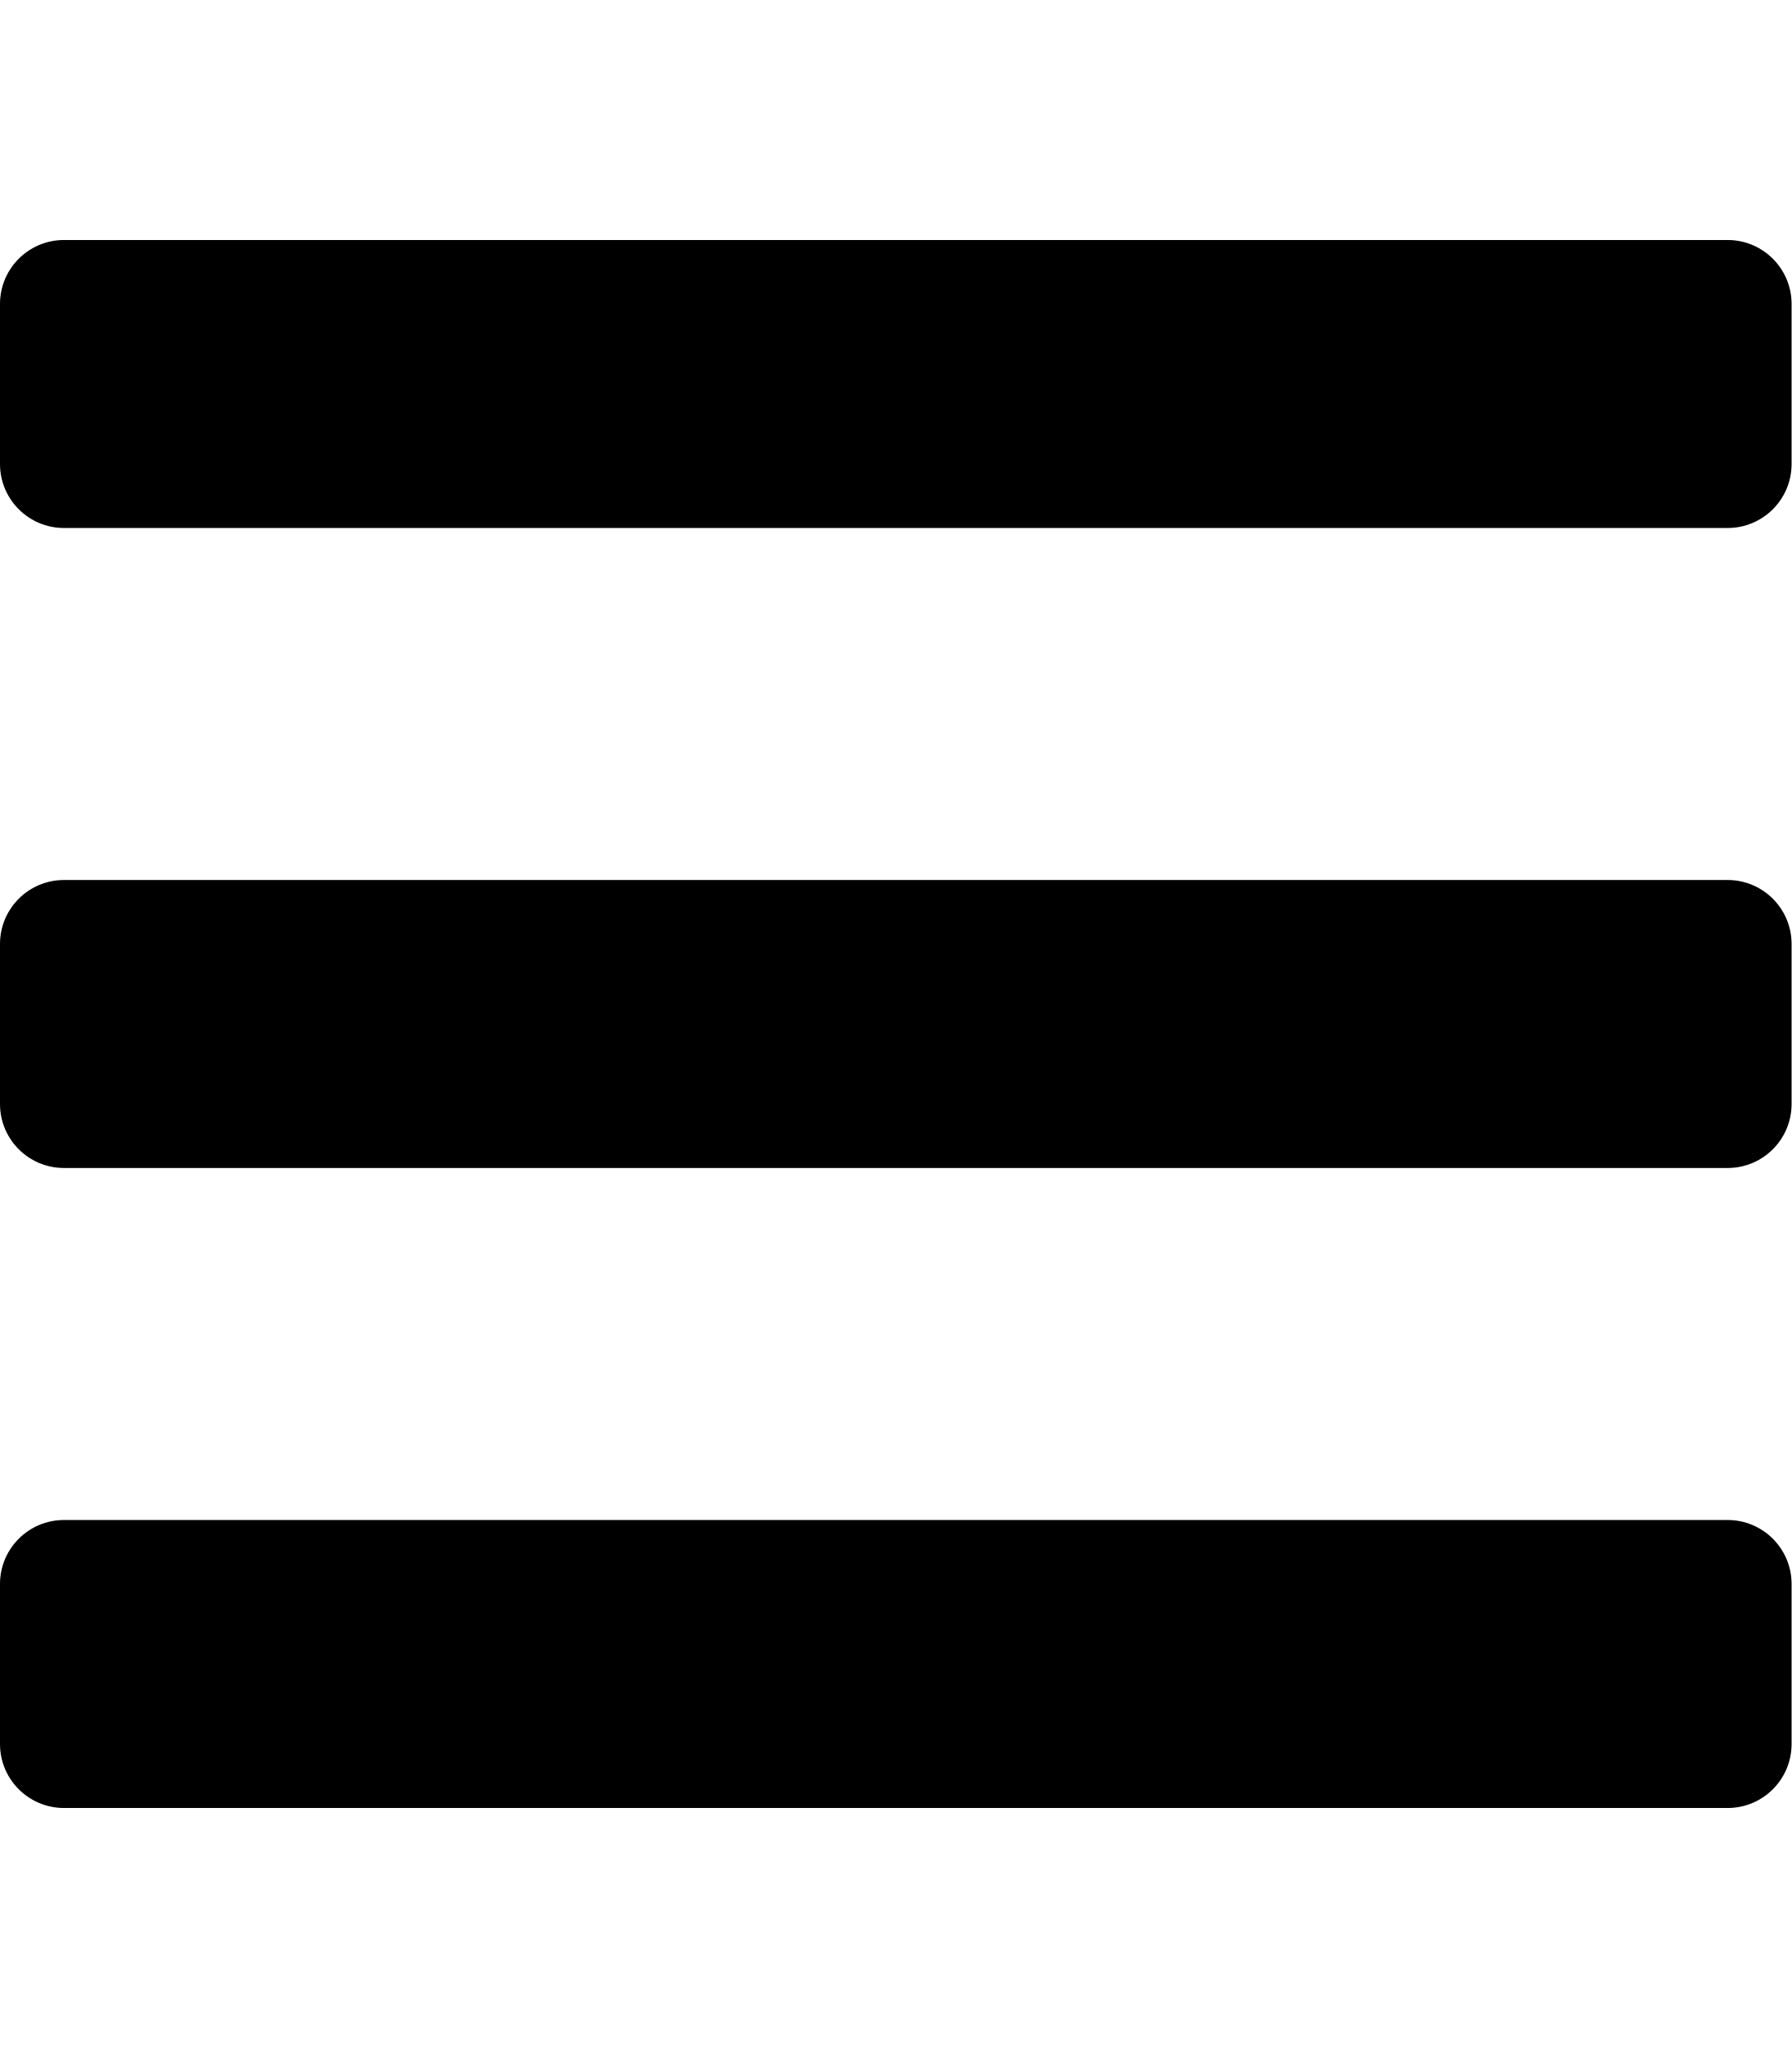
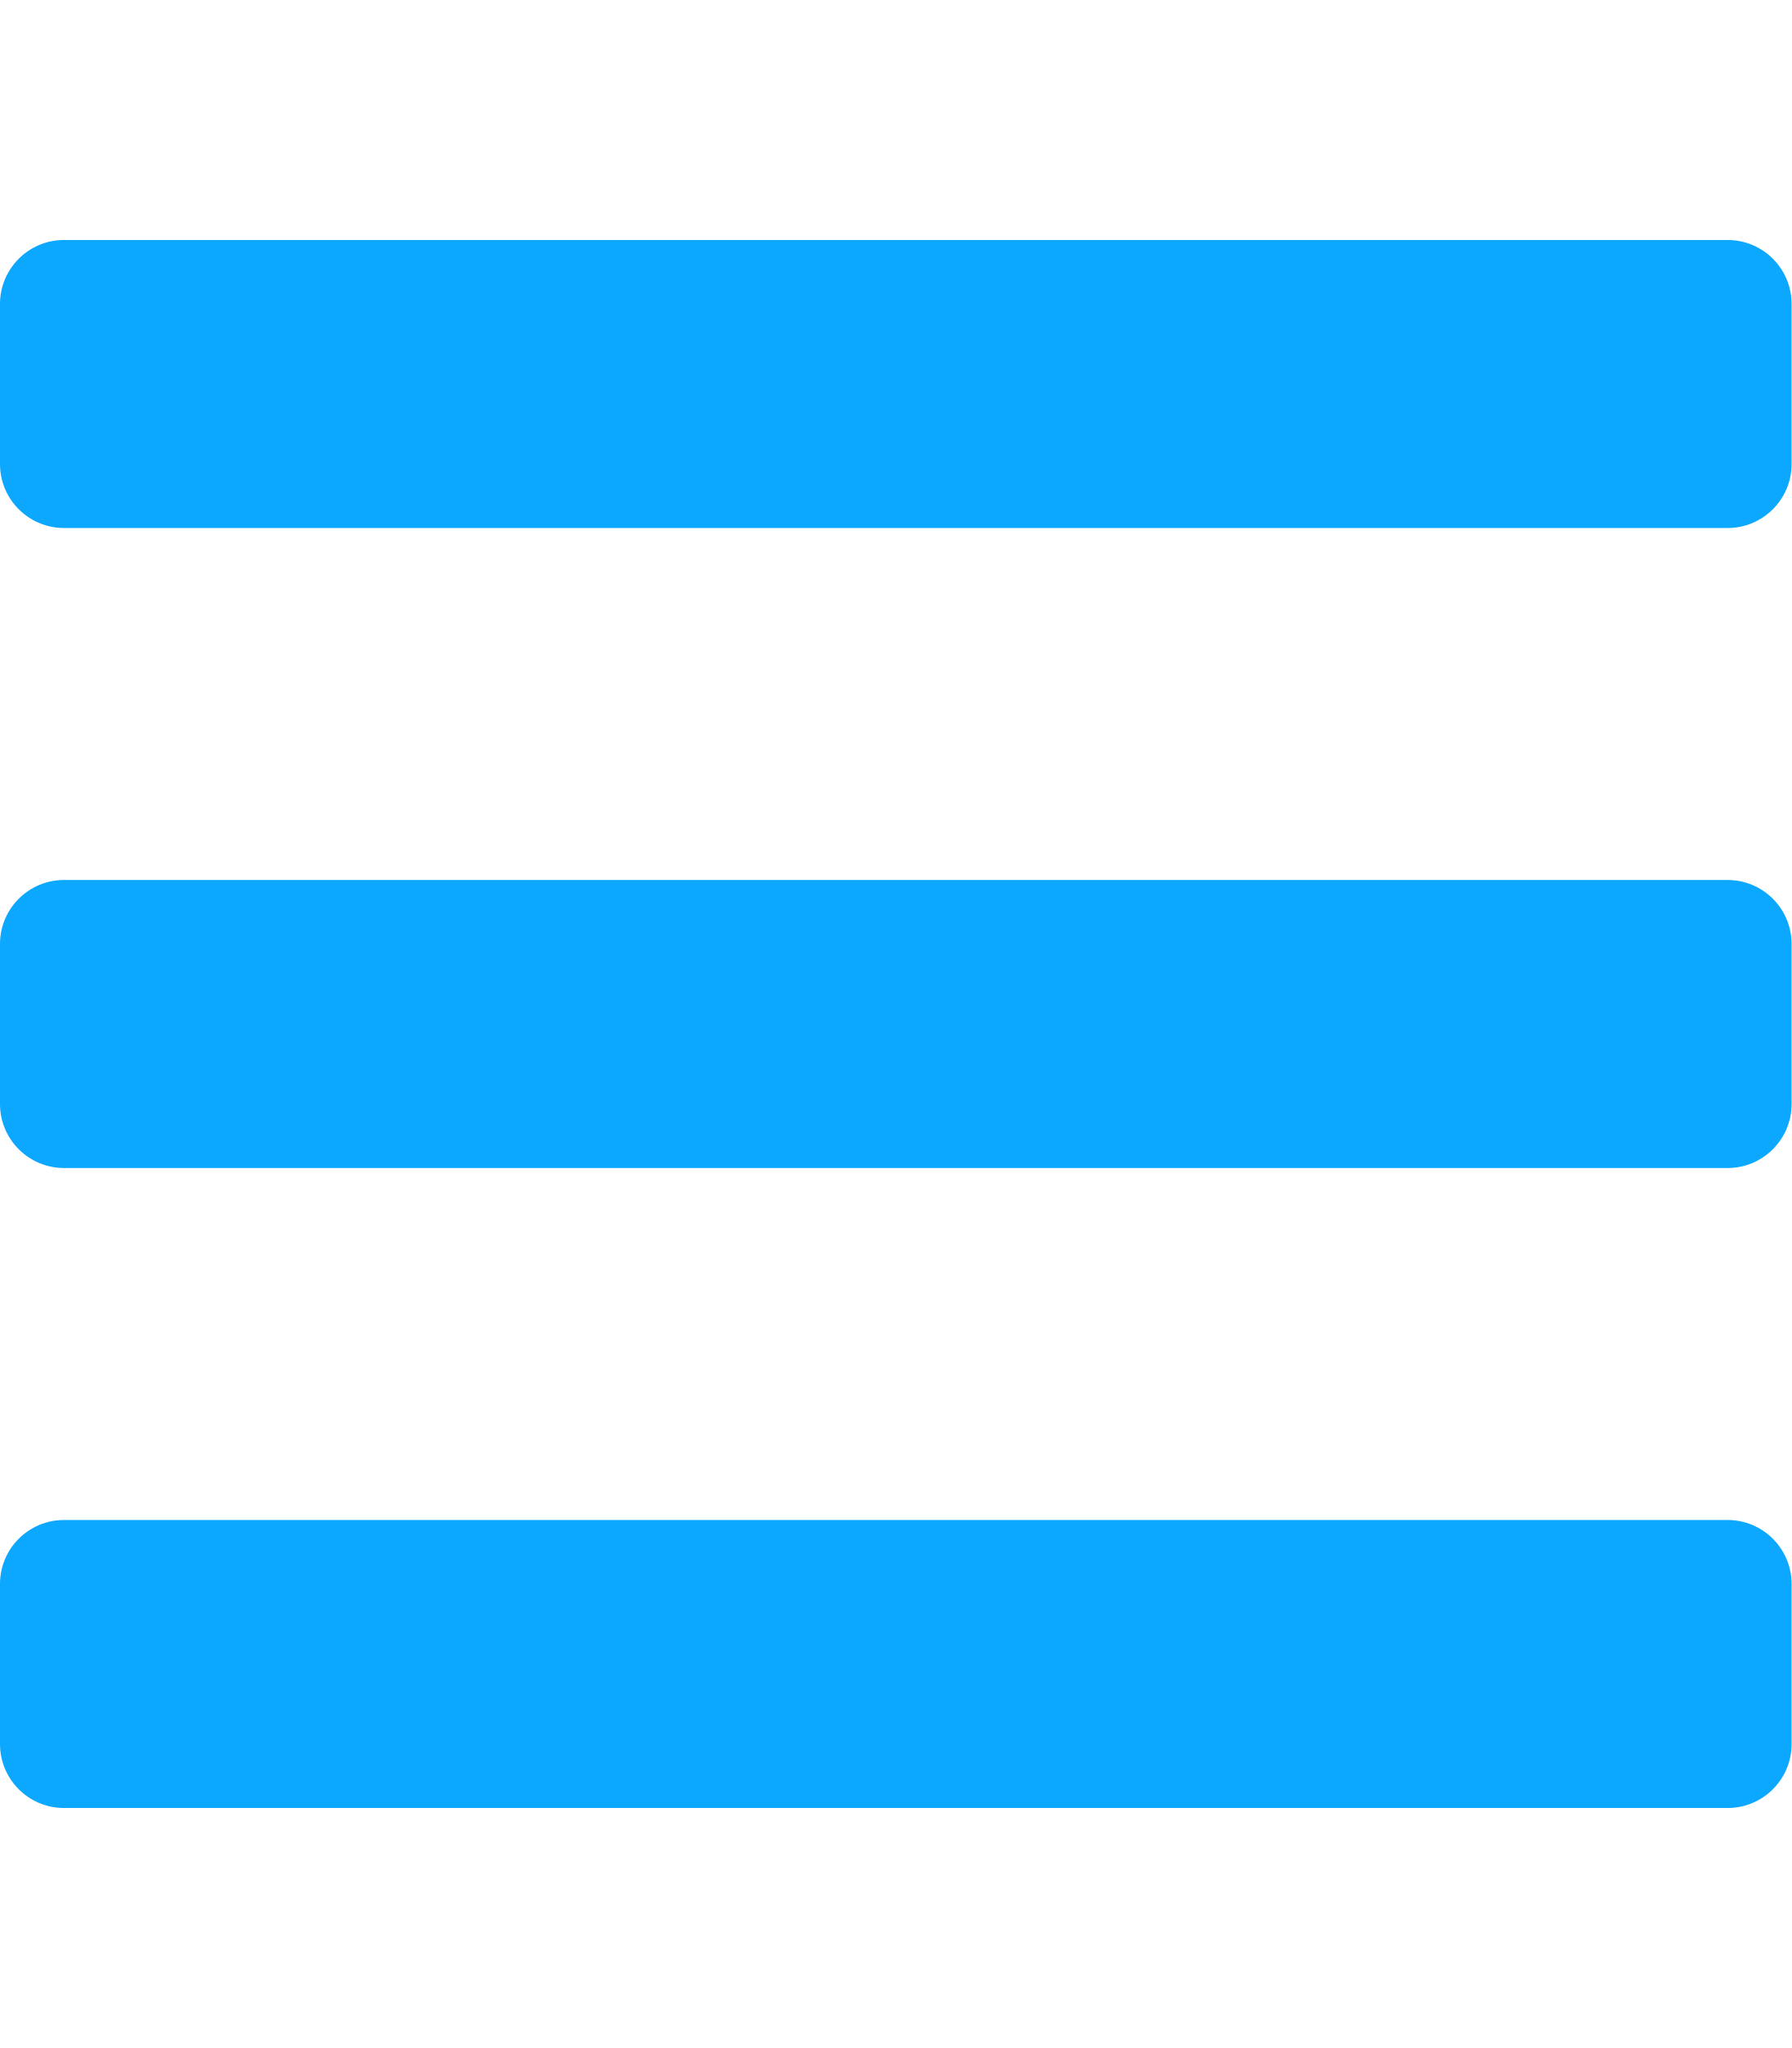
- <svg xmlns="http://www.w3.org/2000/svg" aria-hidden="true" focusable="false" data-prefix="fas" data-icon="bars" class="svg-inline--fa fa-bars fa-w-14" role="img" viewBox="0 0 448 512">
-   <path fill="currentColor" d="M16 132h416c8.837 0 16-7.163 16-16V76c0-8.837-7.163-16-16-16H16C7.163 60 0 67.163 0 76v40c0 8.837 7.163 16 16 16zm0 160h416c8.837 0 16-7.163 16-16v-40c0-8.837-7.163-16-16-16H16c-8.837 0-16 7.163-16 16v40c0 8.837 7.163 16 16 16zm0 160h416c8.837 0 16-7.163 16-16v-40c0-8.837-7.163-16-16-16H16c-8.837 0-16 7.163-16 16v40c0 8.837 7.163 16 16 16z" />
+ <svg xmlns="http://www.w3.org/2000/svg" width="448" height="512" class="svg-inline--fa fa-bars fa-w-14">
+   <g>
+     <rect fill="none" id="canvas_background" height="602" width="802" y="-1" x="-1" />
+   </g>
+   <g>
+     <path id="svg_1" d="m16,132l416,0c8.837,0 16,-7.163 16,-16l0,-40c0,-8.837 -7.163,-16 -16,-16l-416,0c-8.837,0 -16,7.163 -16,16l0,40c0,8.837 7.163,16 16,16zm0,160l416,0c8.837,0 16,-7.163 16,-16l0,-40c0,-8.837 -7.163,-16 -16,-16l-416,0c-8.837,0 -16,7.163 -16,16l0,40c0,8.837 7.163,16 16,16zm0,160l416,0c8.837,0 16,-7.163 16,-16l0,-40c0,-8.837 -7.163,-16 -16,-16l-416,0c-8.837,0 -16,7.163 -16,16l0,40c0,8.837 7.163,16 16,16z" fill="#0ca7ff" />
+   </g>
</svg>
